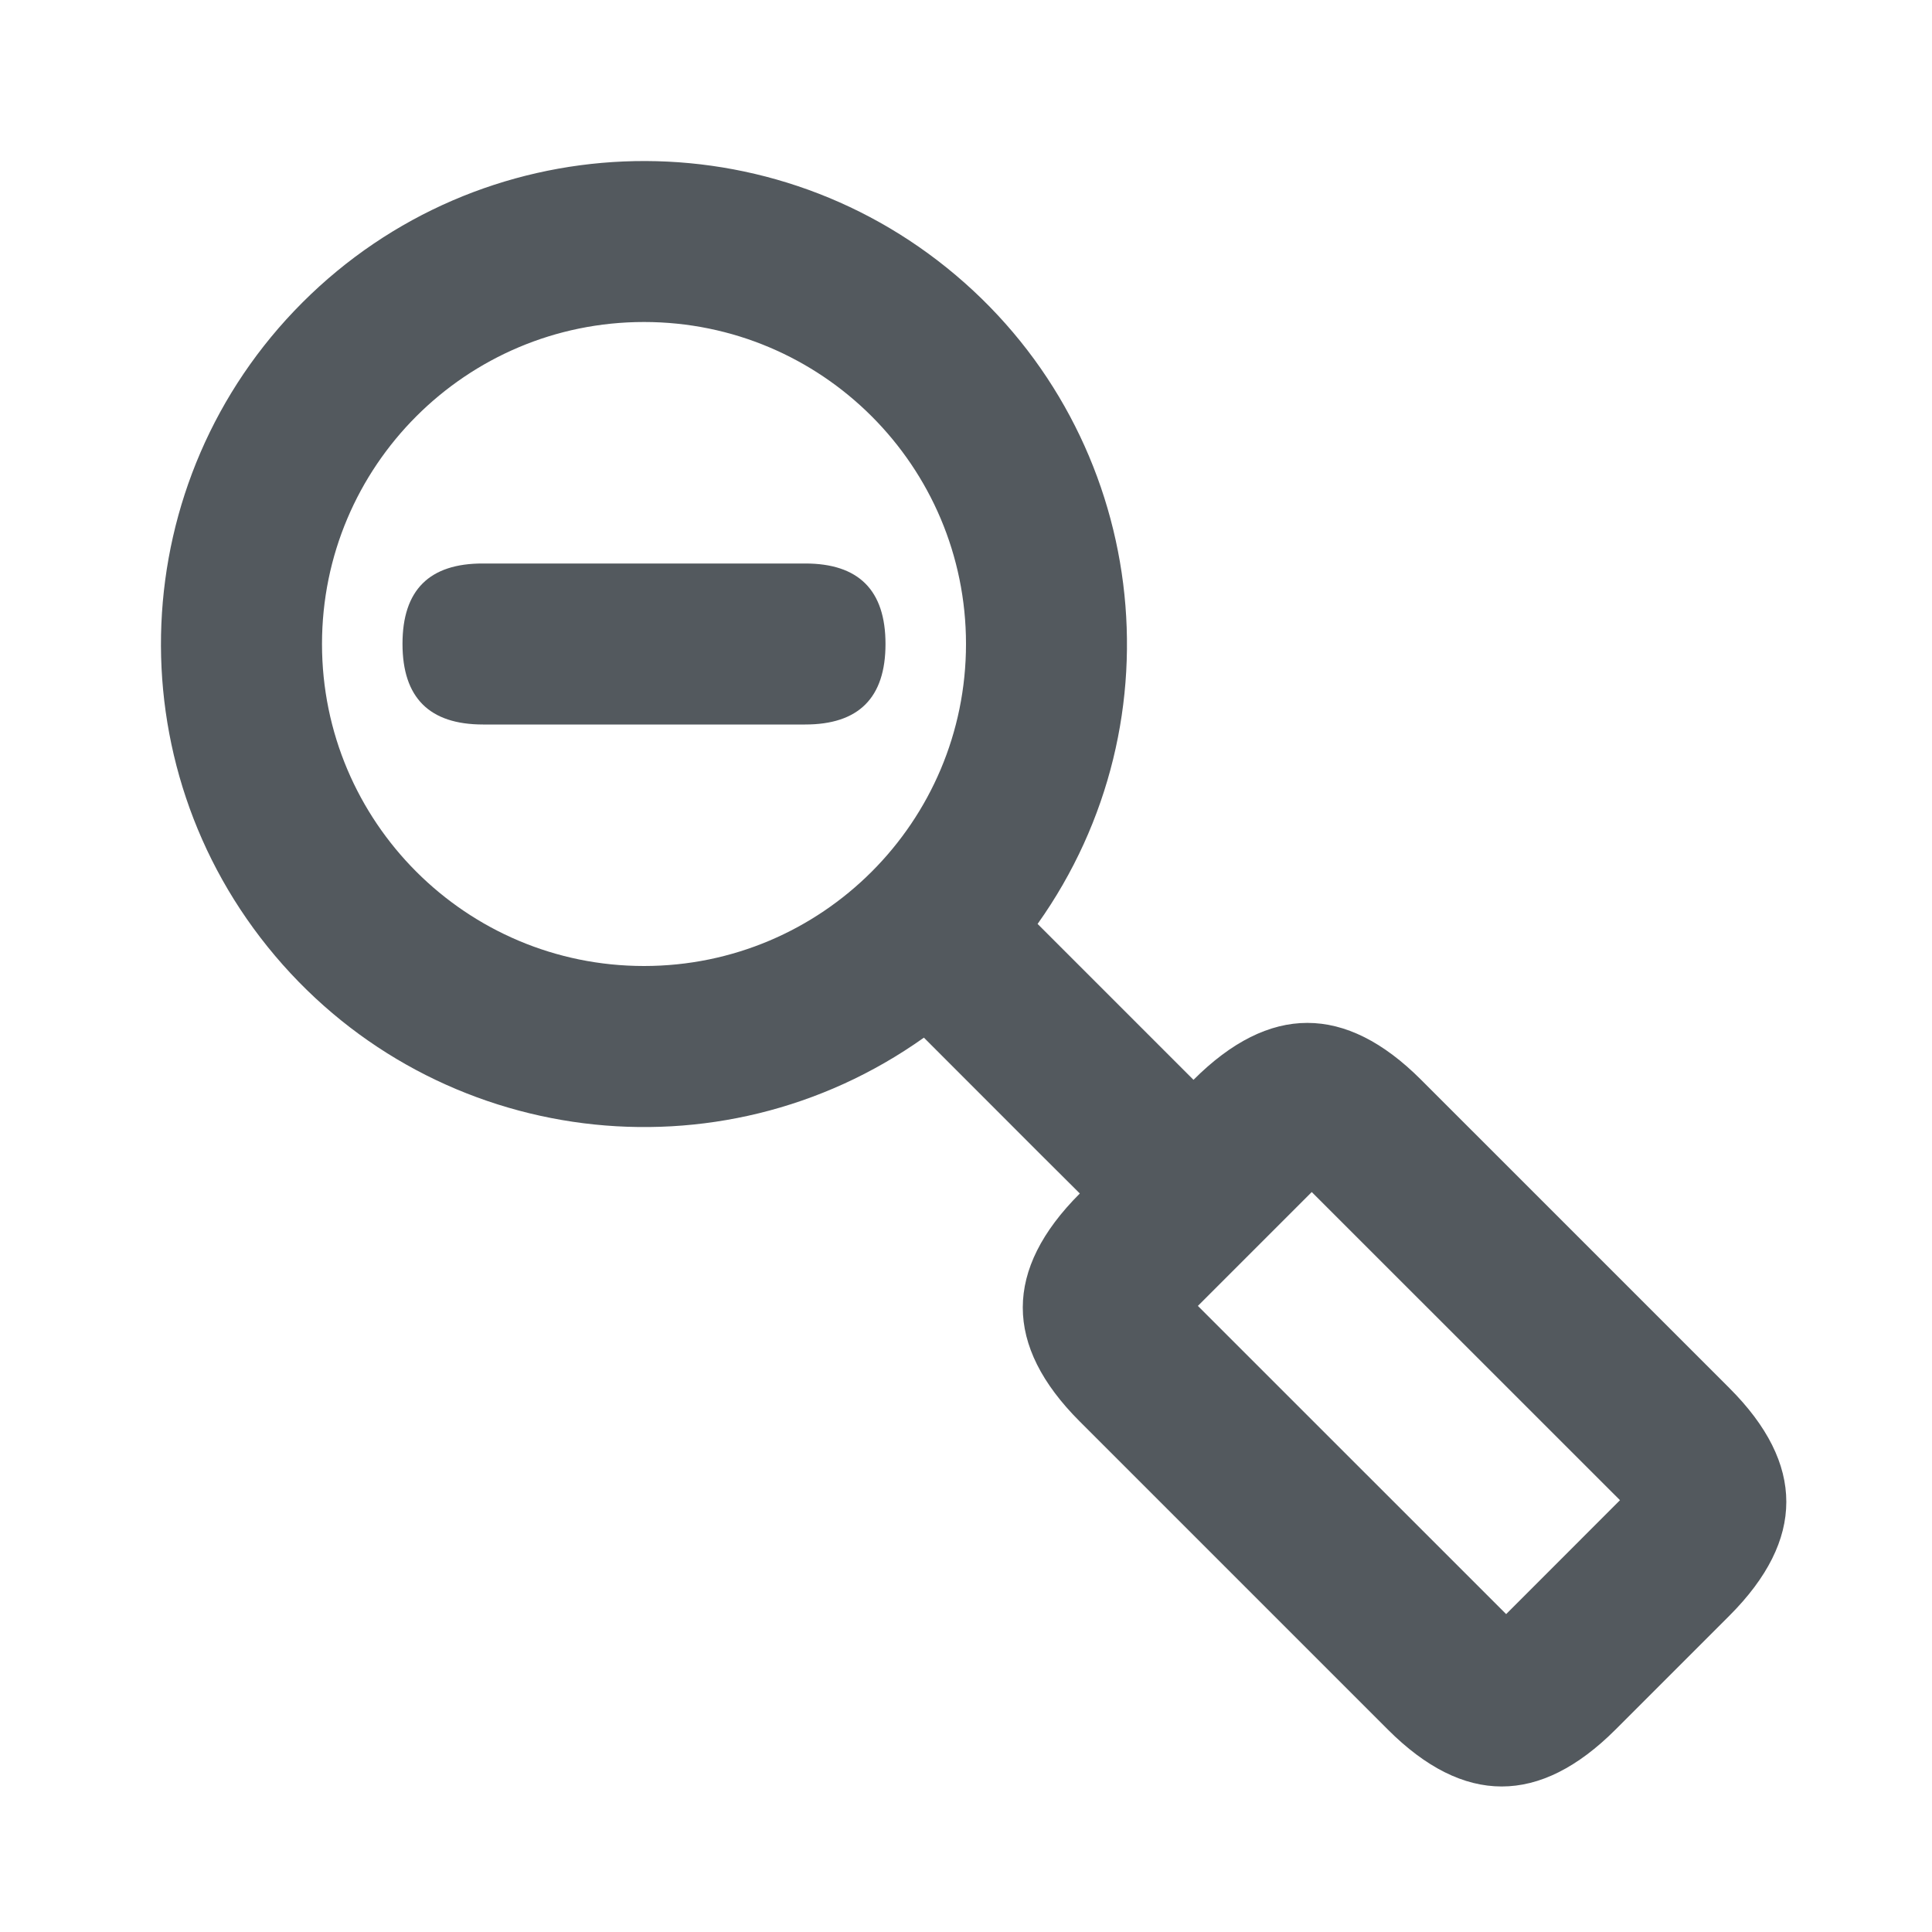
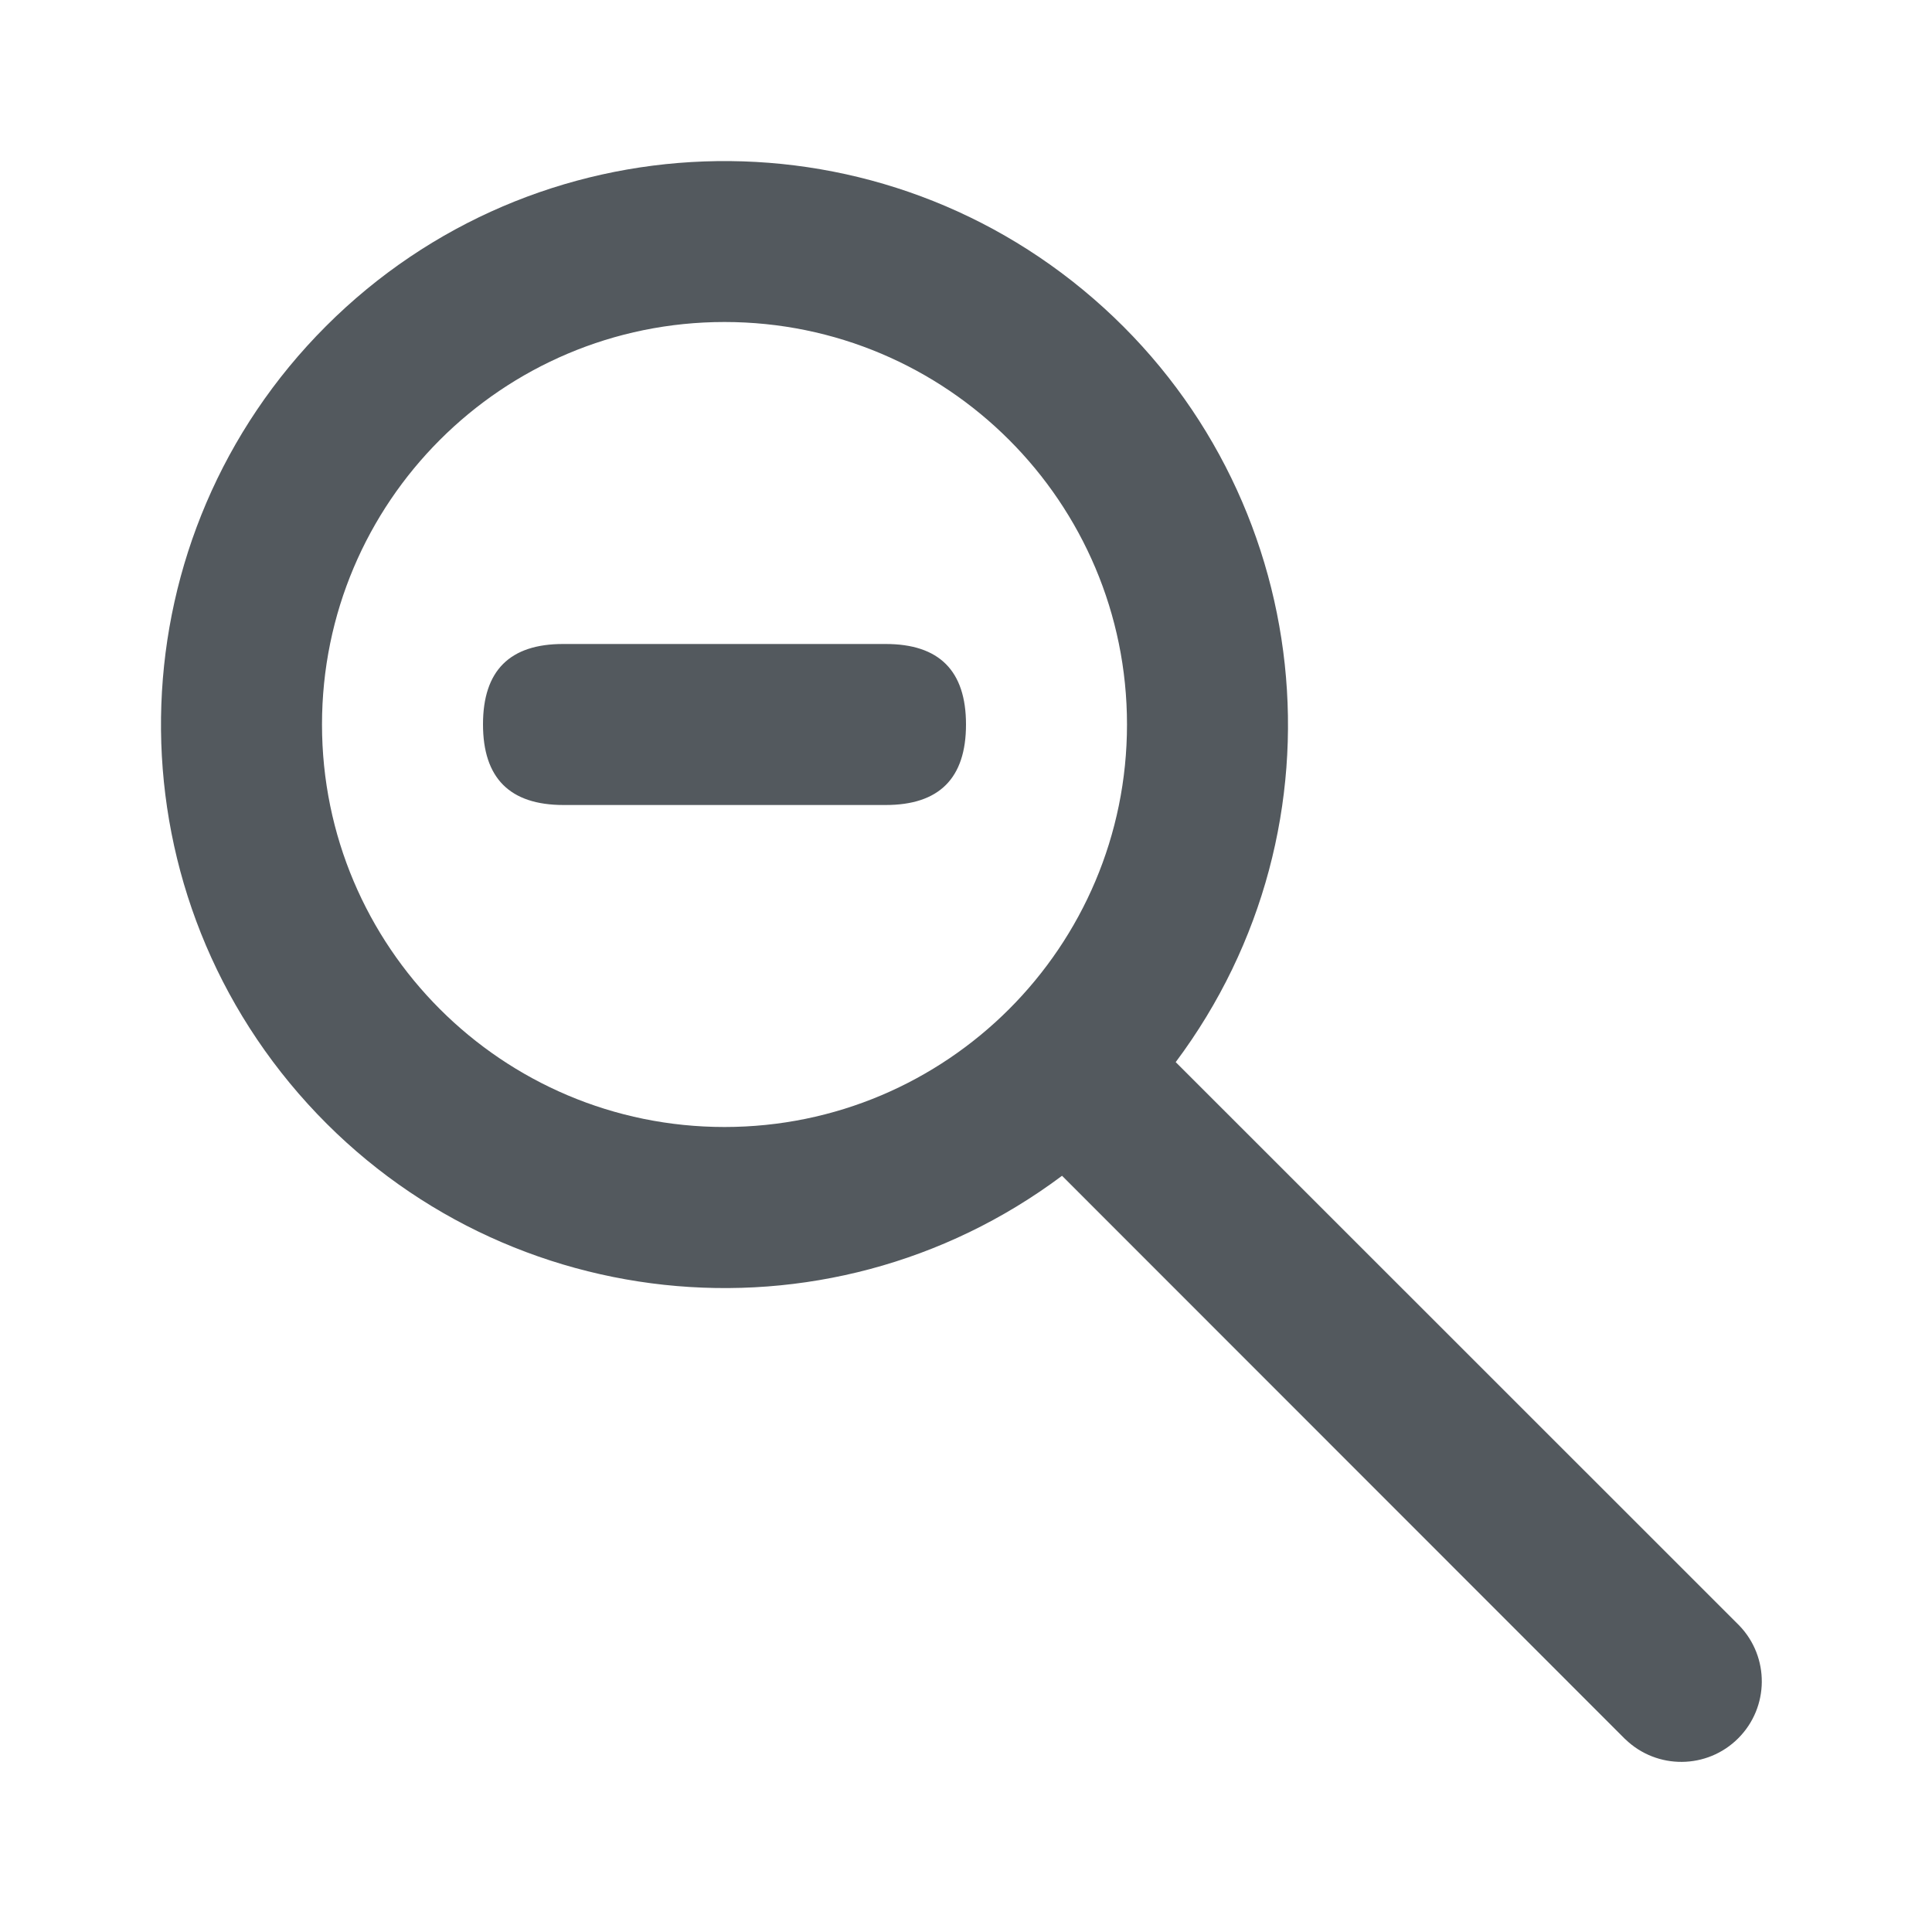
<svg xmlns="http://www.w3.org/2000/svg" width="24" height="24" viewBox="0 0 24 24">
-   <path fill="#53595E" fill-rule="evenodd" d="M12.89 11.478l1.936 1.936c.943-.943 1.886-.943 2.828 0l3.829 3.829c.943.942.943 1.885 0 2.828l-1.414 1.414c-.943.943-1.886.943-2.829 0l-3.828-3.828c-.943-.943-.942-1.887.002-2.831-.001.001-.647-.644-1.937-1.936a6 6 0 1 1 1.412-1.412zm1.99 4.744l3.83 3.829 1.414-1.415-3.829-3.828-1.414 1.414zM8 12a4 4 0 1 0 0-8 4 4 0 0 0 0 8zM6 7h4c.667-.001 1 .332 1 1 0 .668-.333 1.001-1 1H6c-.667 0-1-.334-1-1.002 0-.668.333-1 1-.998z" />
+   <path fill="#53595E" fill-rule="evenodd" d="M14.605 13.194l7 6.998a1 1 0 0 1-1.414 1.414h-.001l-6.997-7a7 7 0 1 1 1.412-1.412zM9 14A5 5 0 1 0 9 4a5 5 0 0 0 0 10zM7 8h4c.667-.001 1 .332 1 1 0 .668-.333 1.001-1 1H7c-.667 0-1-.334-1-1.002 0-.668.333-1 1-.998z" />
</svg>
